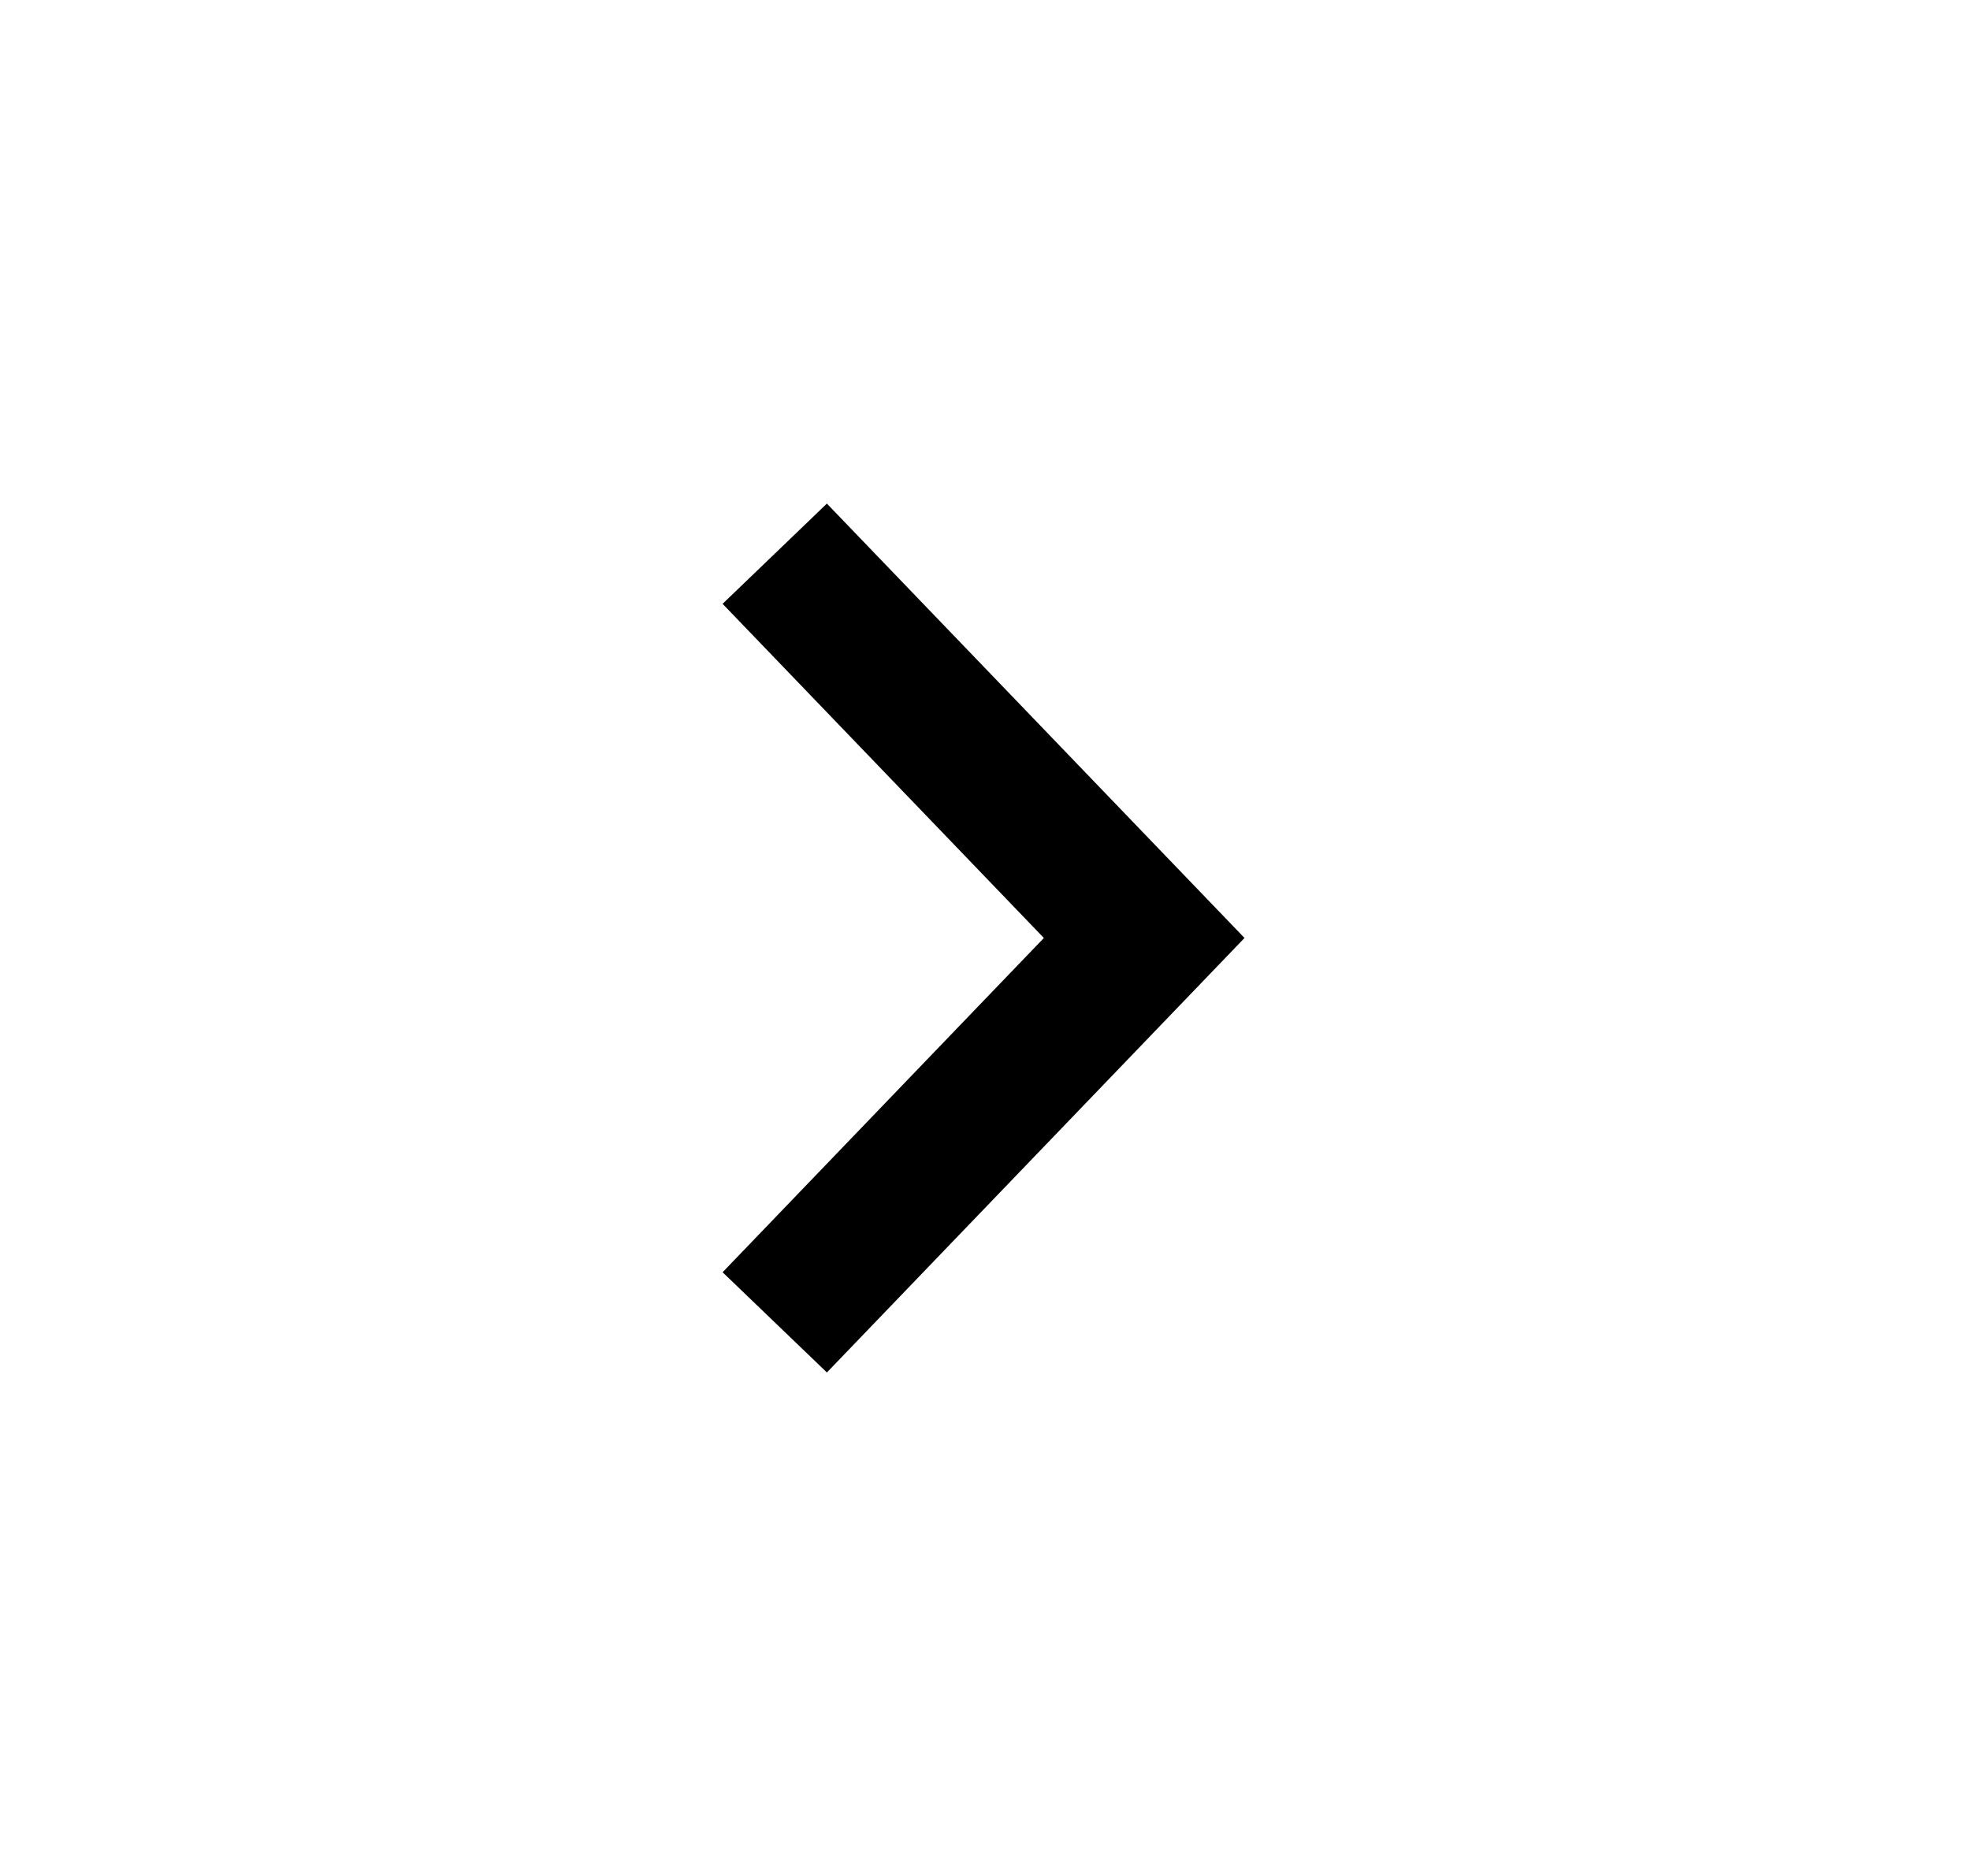
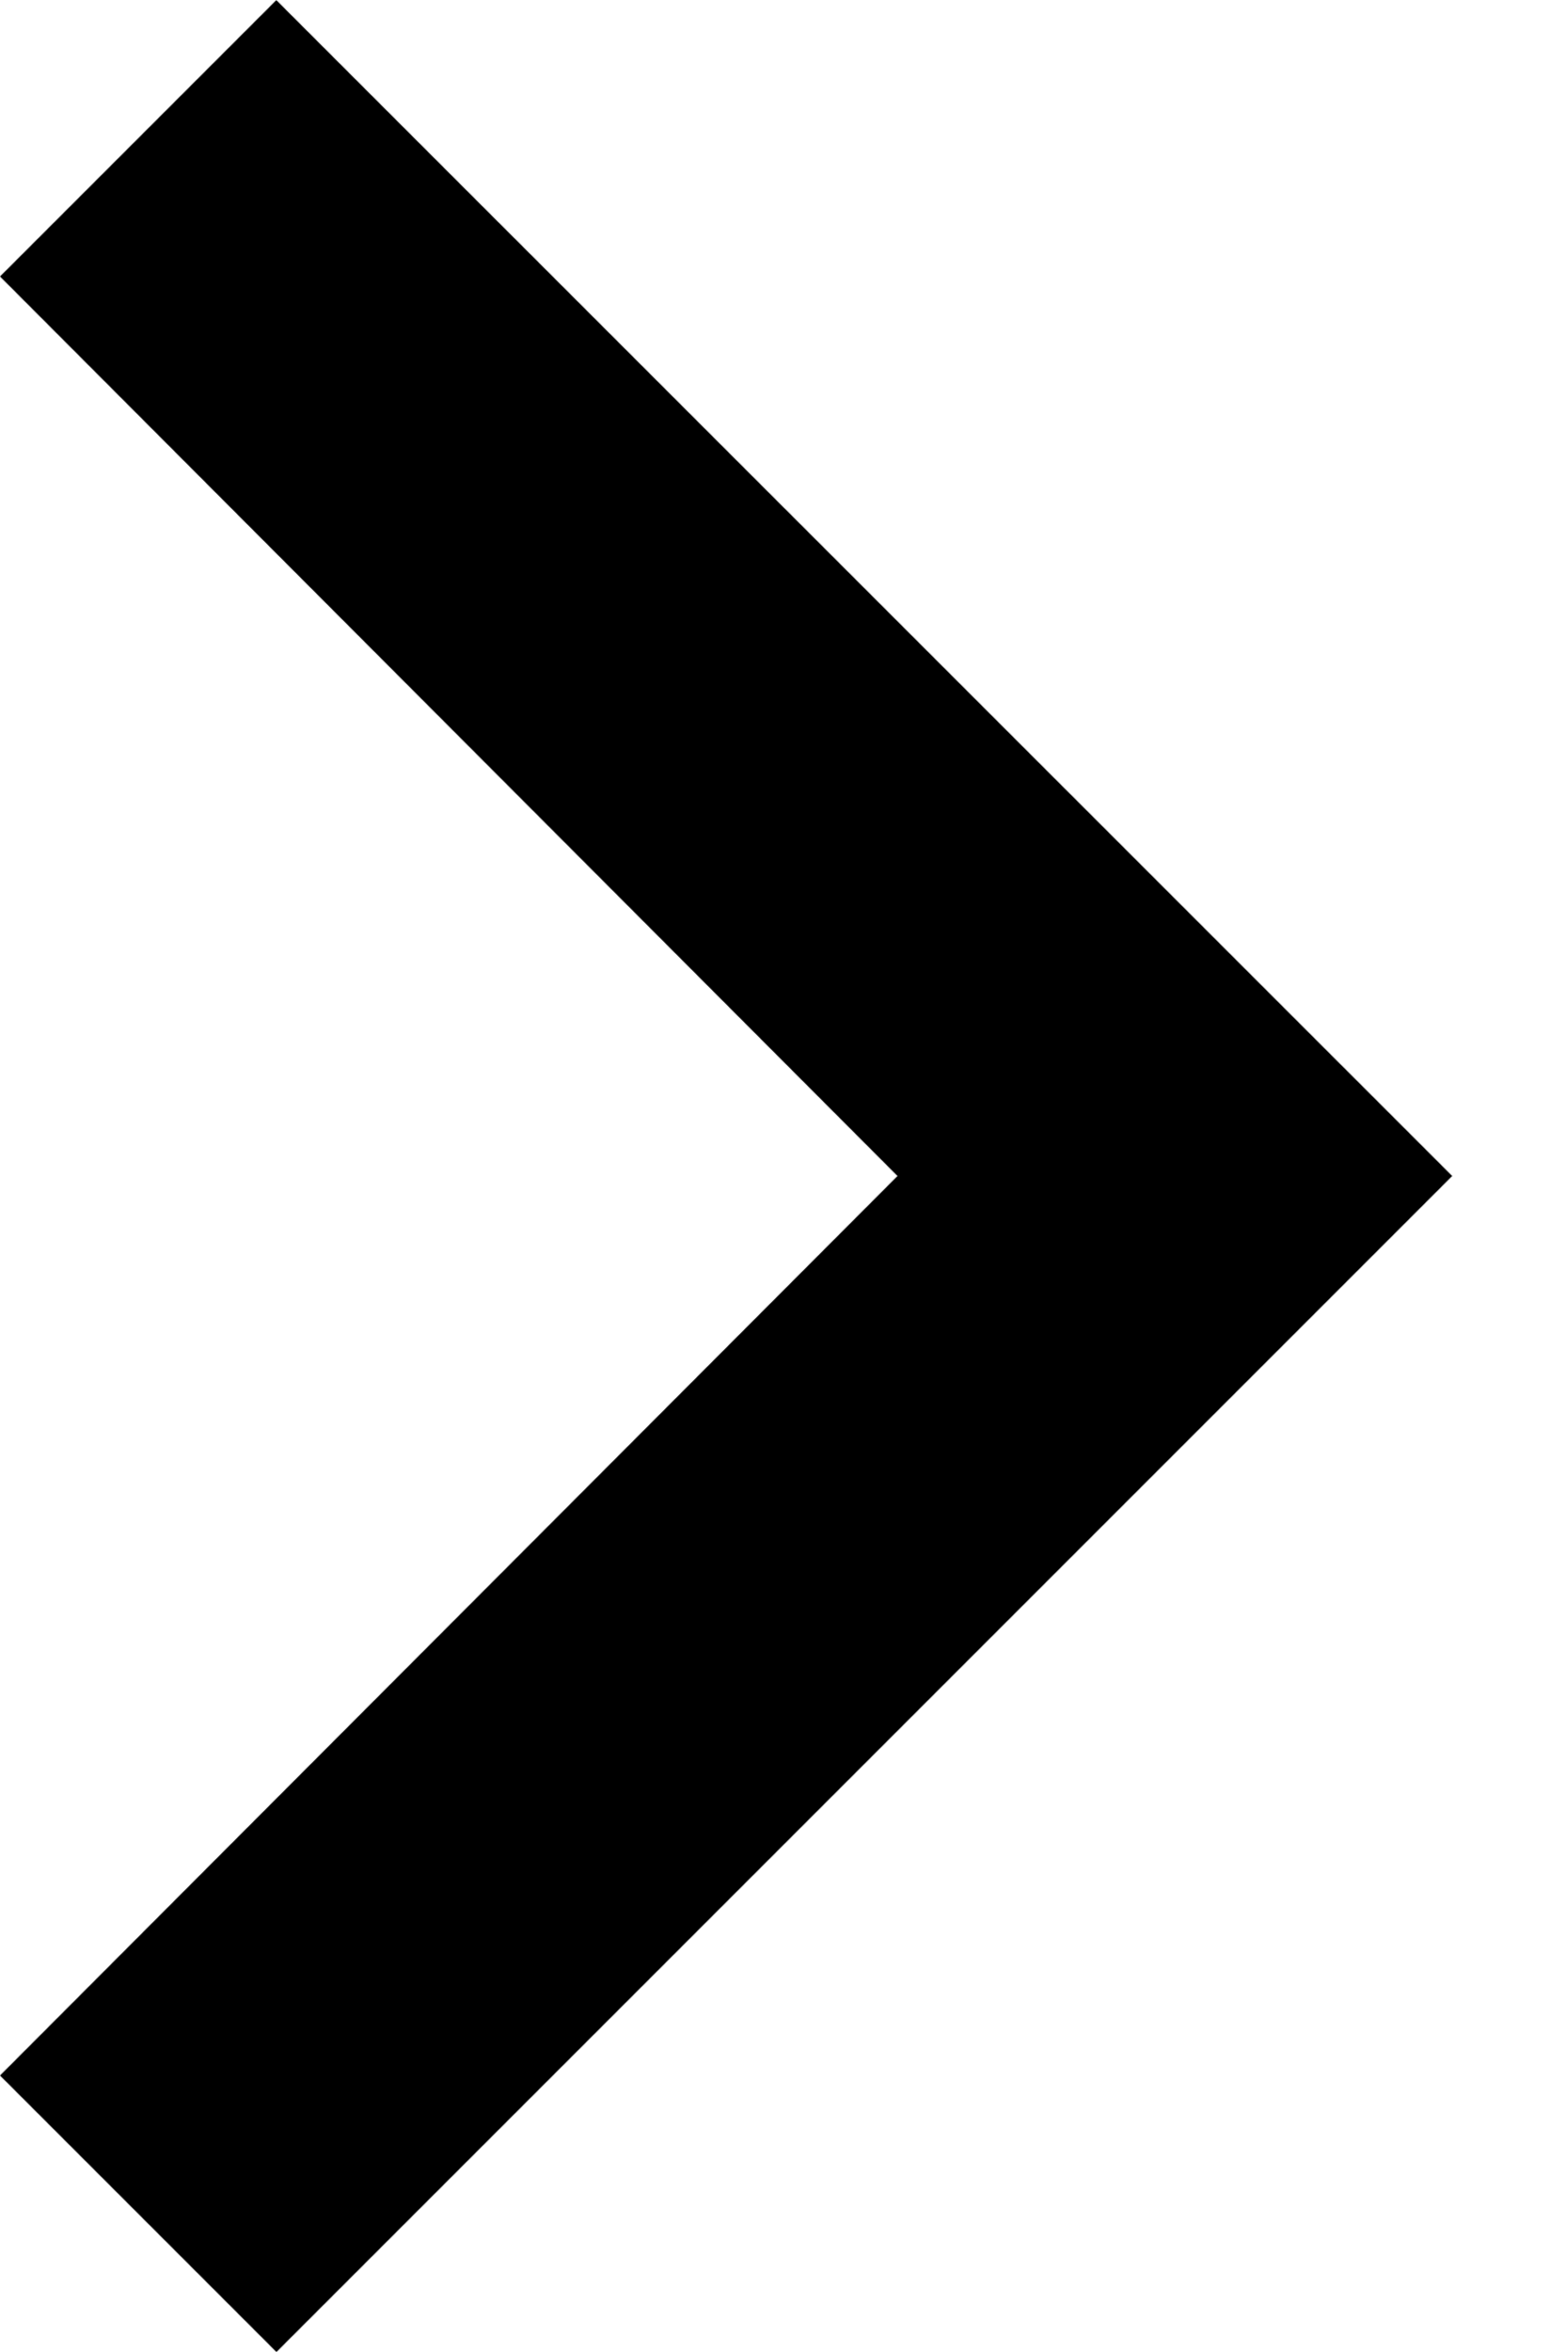
- <svg xmlns="http://www.w3.org/2000/svg" width="21" height="20" viewBox="0 0 21 20" fill="none">
-   <path d="M8.793 6.459L12.197 10L8.793 13.542" stroke="currentColor" stroke-width="1.542" stroke-linecap="square" />
+ <svg xmlns="http://www.w3.org/2000/svg" viewBox="0 0 6 9" width="6" height="9" fill="currentColor">
+   <path d="M1.058,0l-1.058,1.058l3.435,3.442l-3.435,3.442l1.058,1.058l4.5,-4.5l-4.501,-4.5Z" />
</svg>
